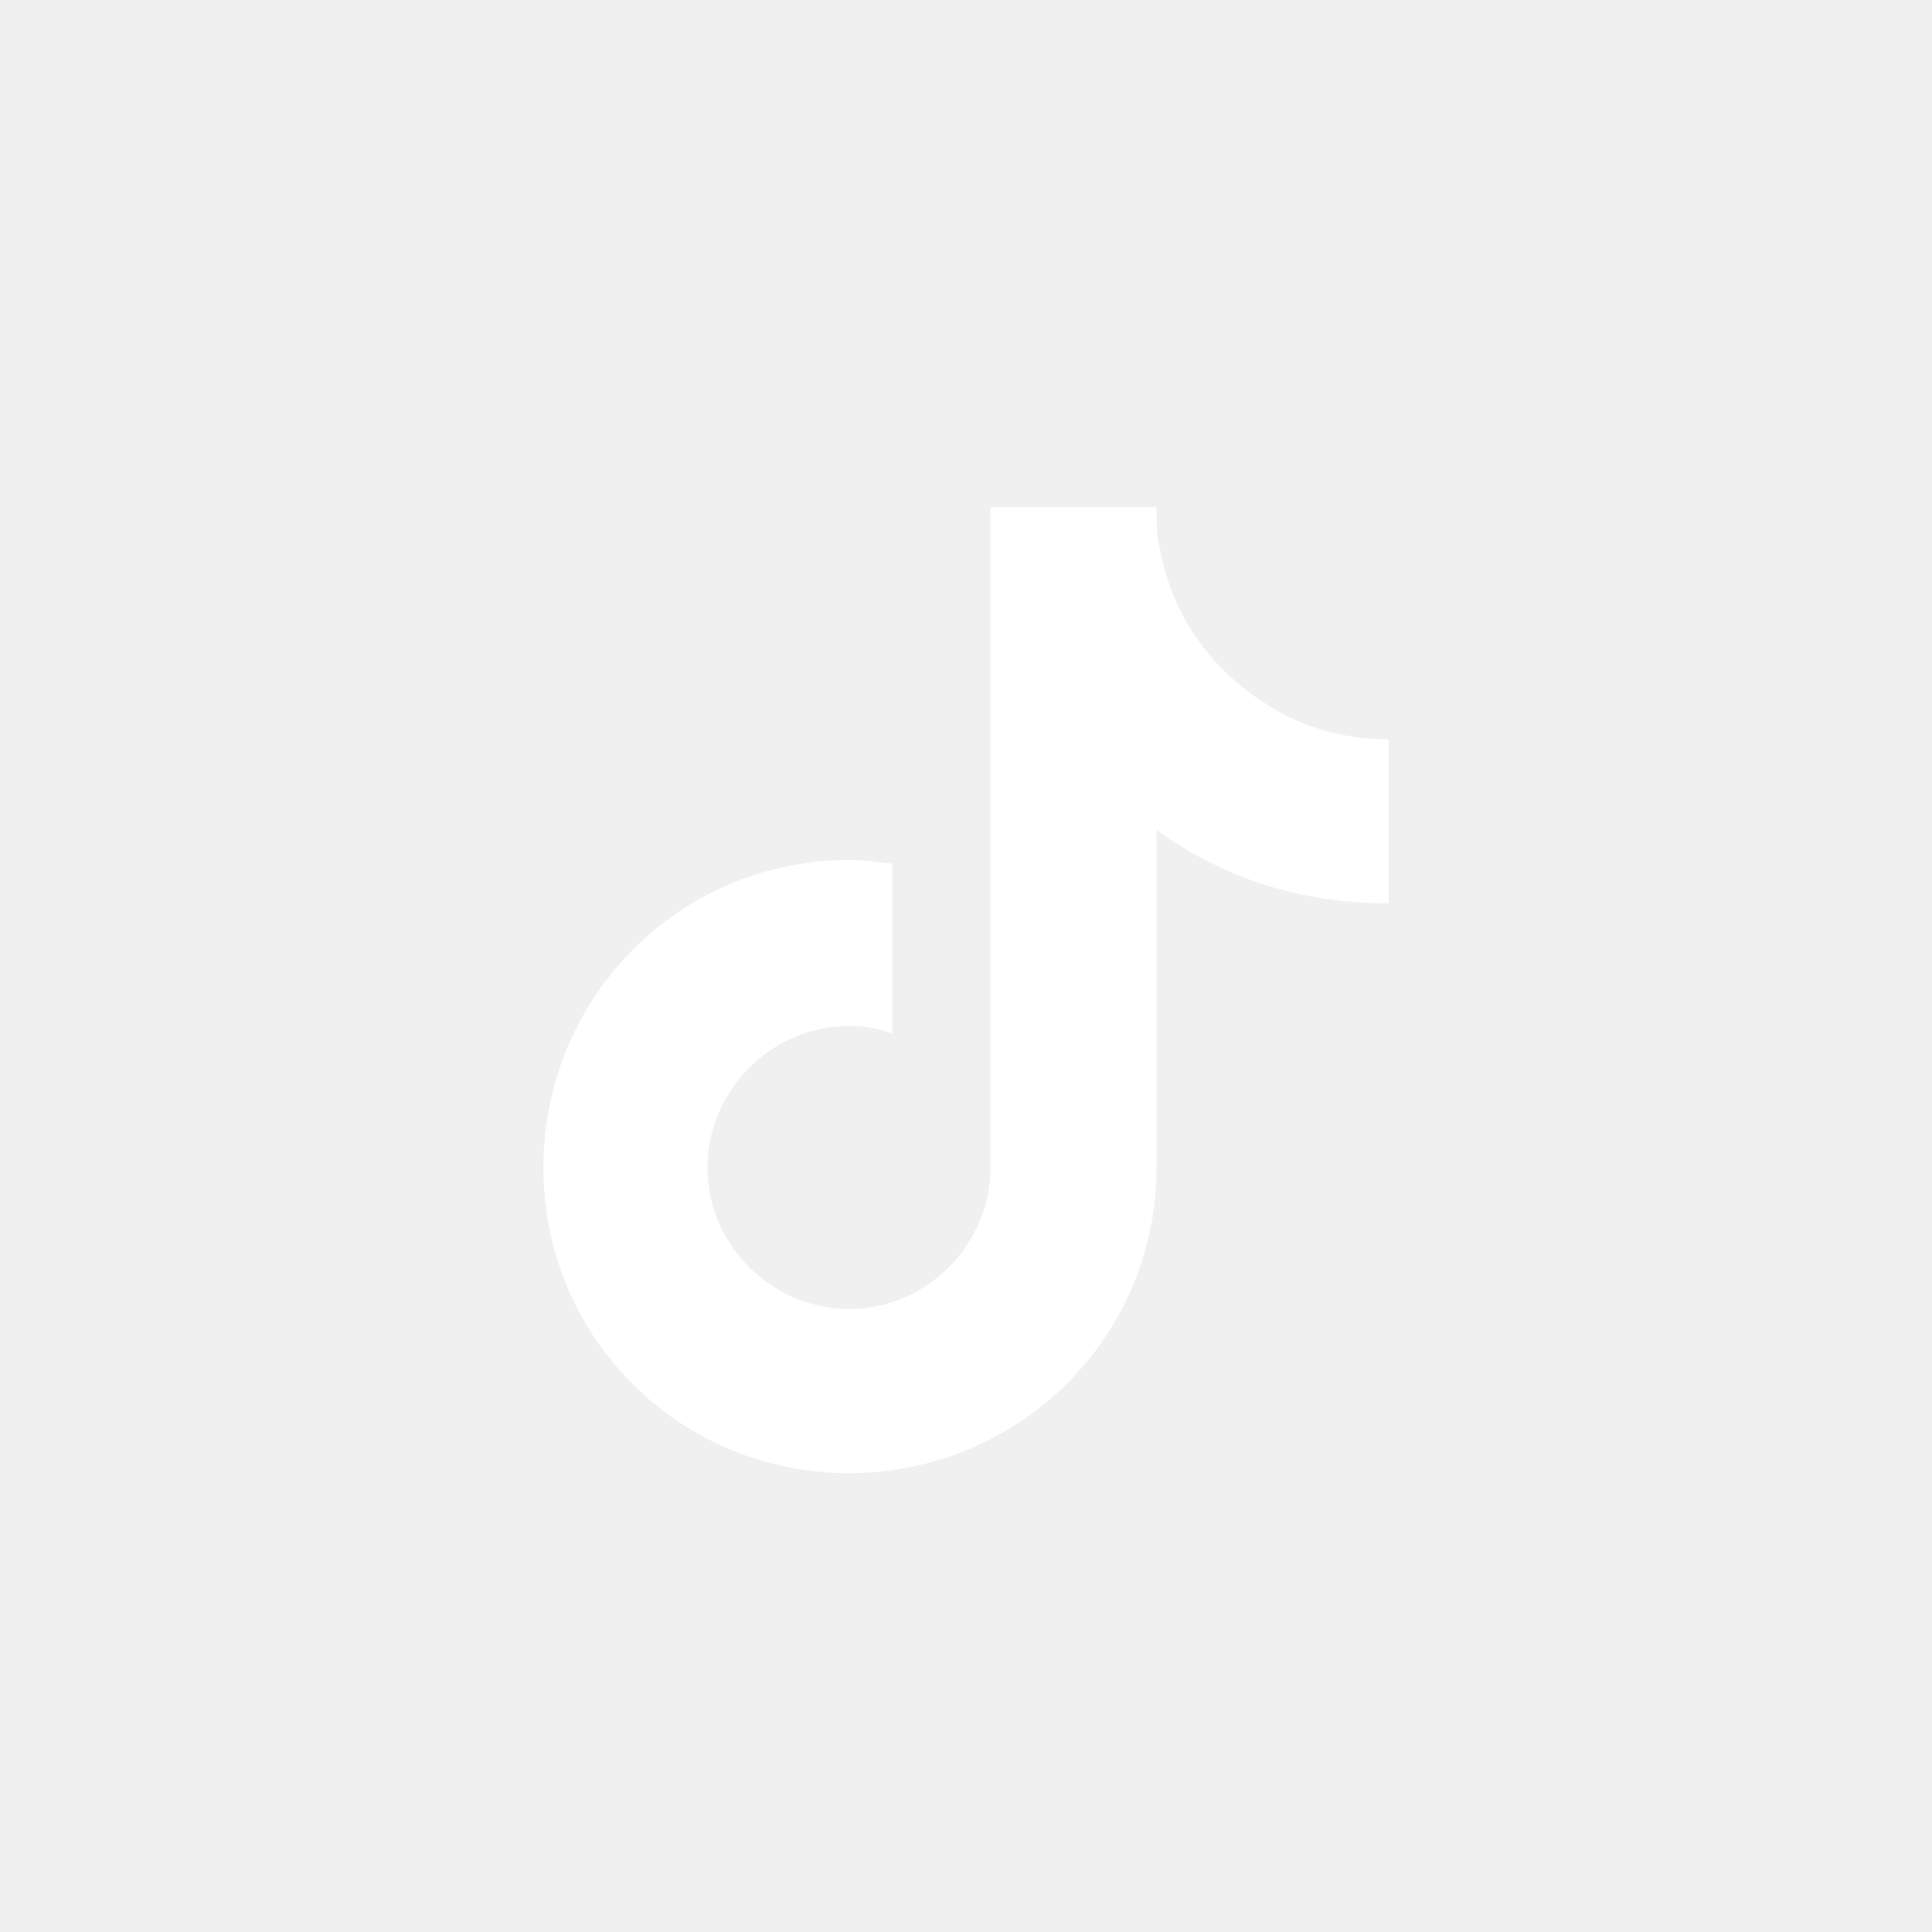
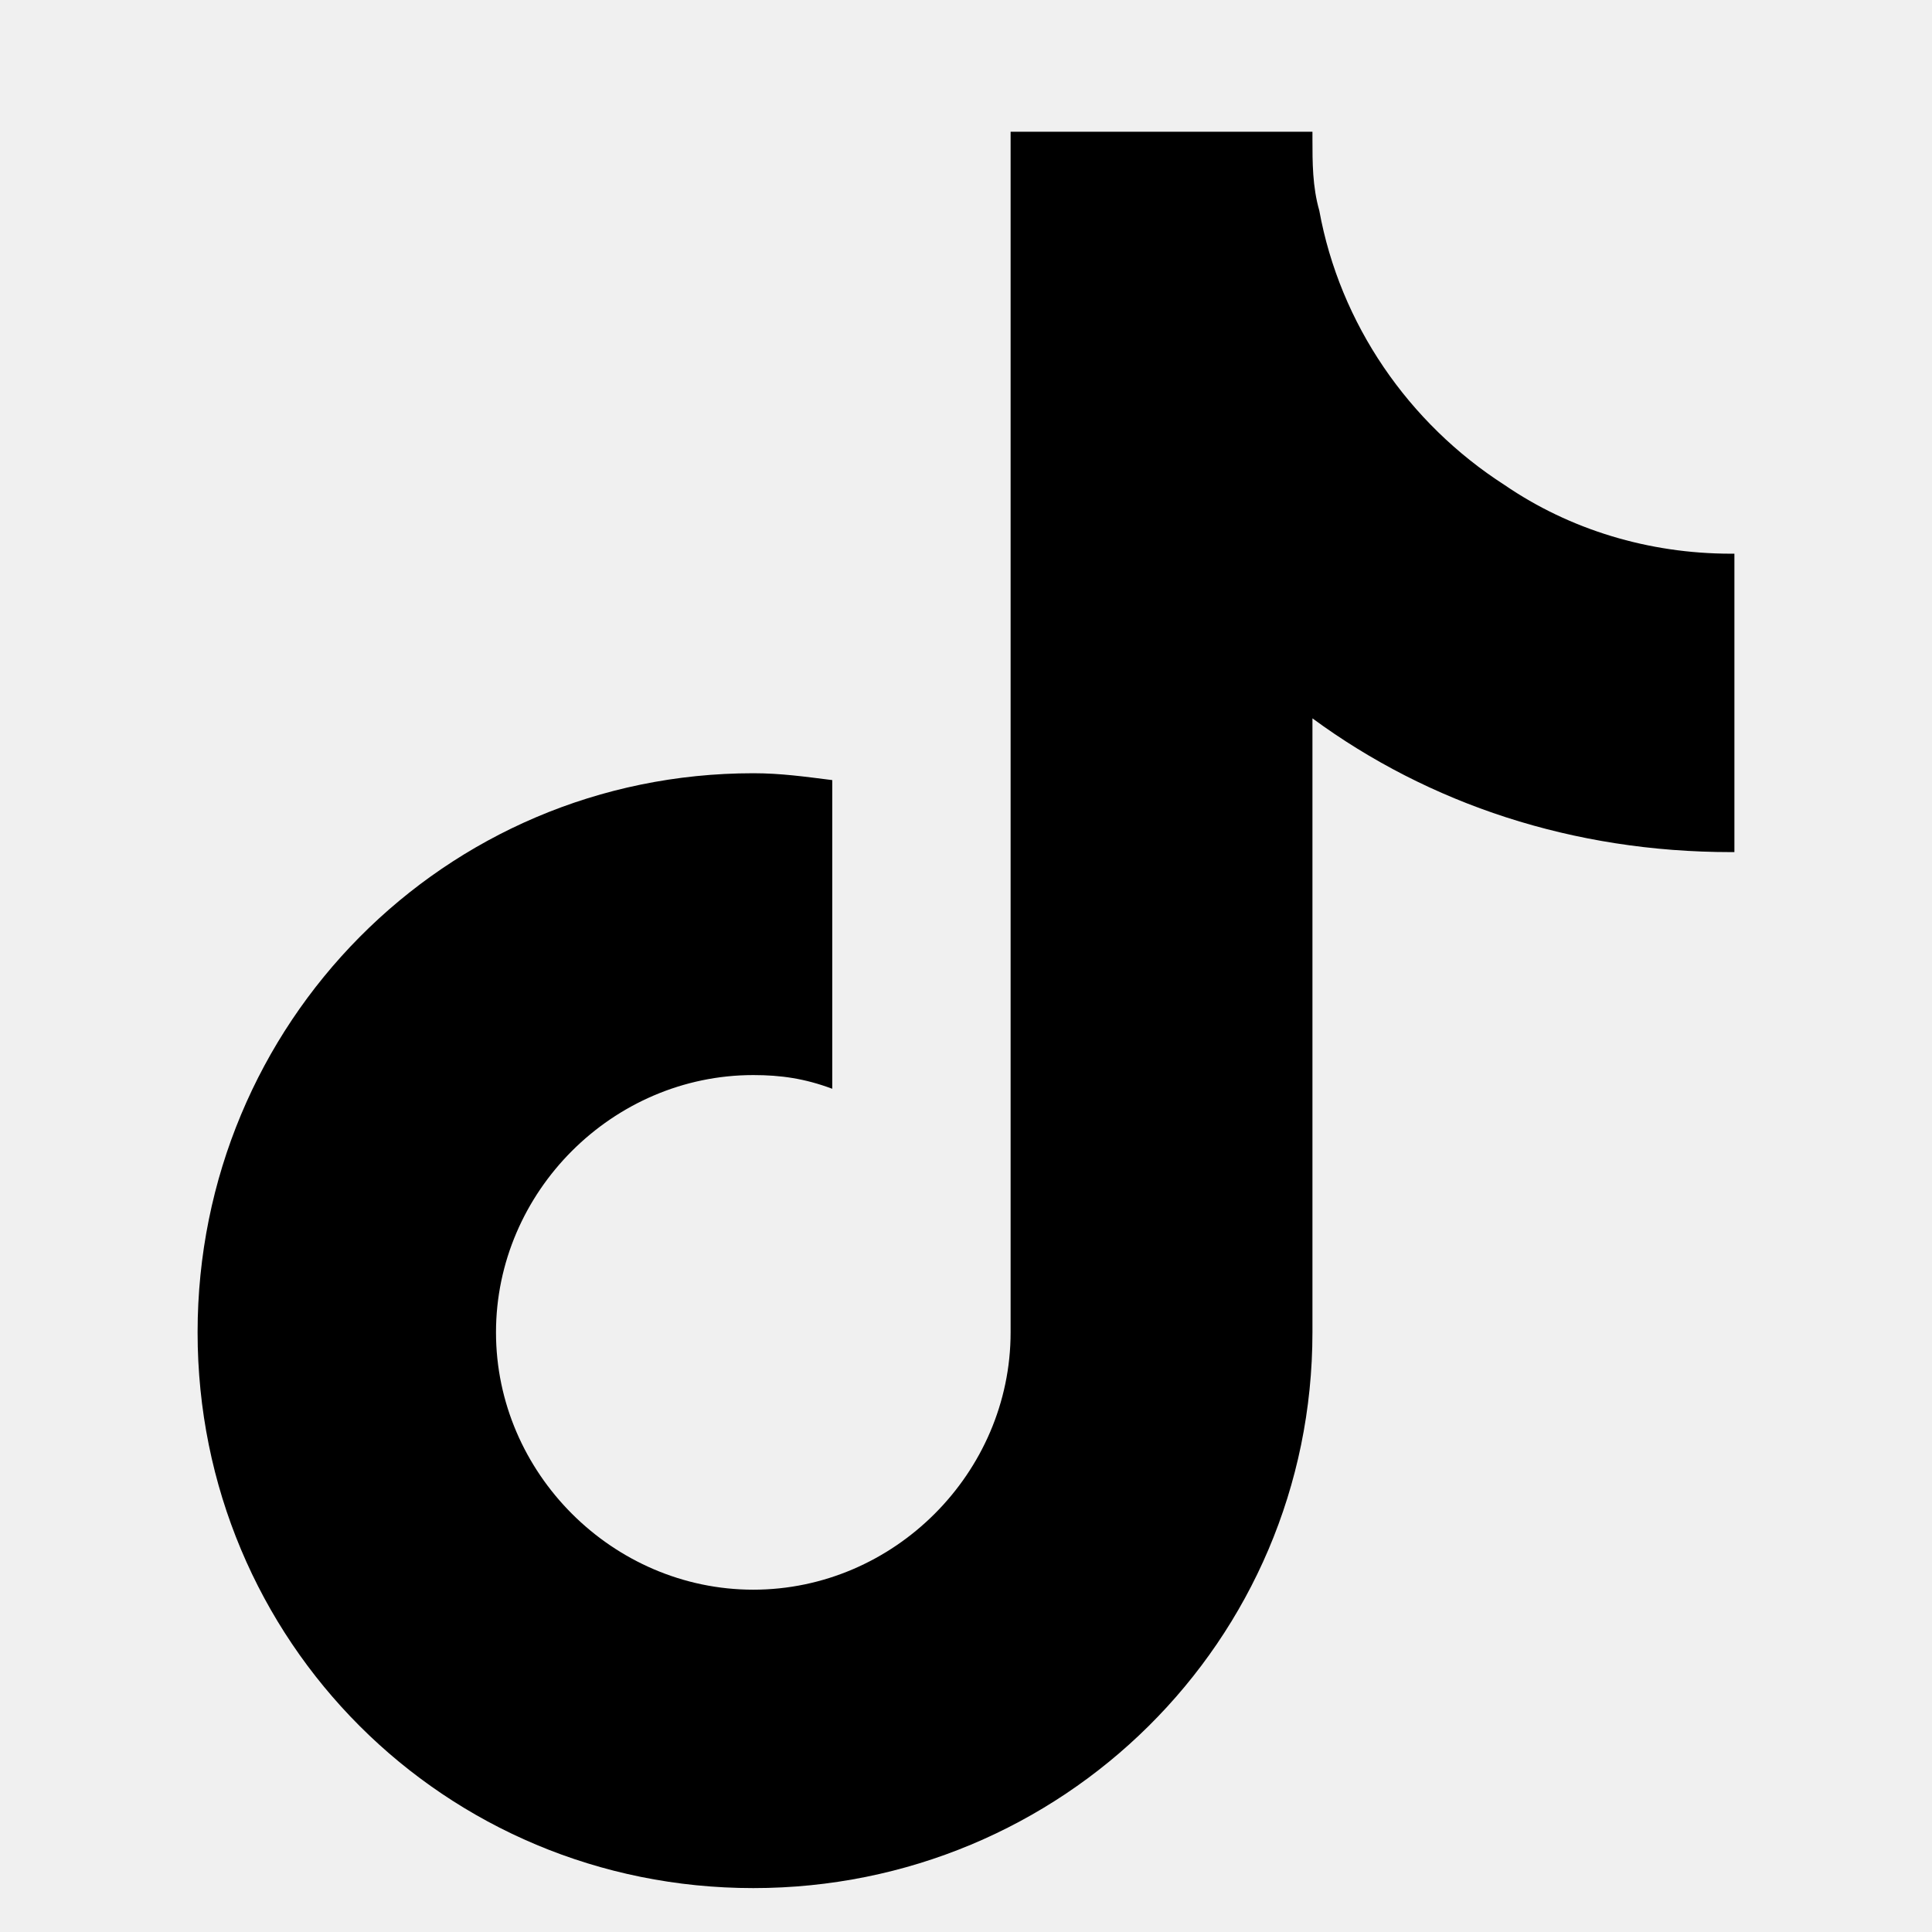
- <svg xmlns="http://www.w3.org/2000/svg" width="40" height="40" viewBox="0 0 40 40" fill="none">
-   <path d="M28.75 18.703H28.711C26.914 18.703 25.273 18.156 23.945 17.18V24.172C23.945 27.688 21.094 30.5 17.578 30.5C14.062 30.5 11.25 27.688 11.25 24.172C11.25 20.656 14.062 17.805 17.578 17.805C17.891 17.805 18.164 17.844 18.477 17.883V21.398C18.164 21.281 17.891 21.242 17.578 21.242C15.977 21.242 14.648 22.57 14.648 24.172C14.648 25.773 15.977 27.102 17.578 27.102C19.18 27.102 20.508 25.773 20.508 24.172V10.5H23.945C23.945 10.539 23.945 10.539 23.945 10.578C23.945 10.852 23.945 11.125 24.023 11.398C24.258 12.688 25.039 13.82 26.133 14.523C26.875 15.031 27.773 15.305 28.711 15.305C28.711 15.305 28.711 15.305 28.75 15.305V18.703Z" fill="white" />
+ <svg xmlns="http://www.w3.org/2000/svg" viewBox="9 9 22 22" fill="none">
+   <path d="M28.75 18.703H28.711C26.914 18.703 25.273 18.156 23.945 17.18V24.172C23.945 27.688 21.094 30.5 17.578 30.5C14.062 30.5 11.25 27.688 11.25 24.172C11.25 20.656 14.062 17.805 17.578 17.805C17.891 17.805 18.164 17.844 18.477 17.883V21.398C18.164 21.281 17.891 21.242 17.578 21.242C15.977 21.242 14.648 22.57 14.648 24.172C14.648 25.773 15.977 27.102 17.578 27.102C19.18 27.102 20.508 25.773 20.508 24.172V10.5H23.945C23.945 10.539 23.945 10.539 23.945 10.578C23.945 10.852 23.945 11.125 24.023 11.398C24.258 12.688 25.039 13.82 26.133 14.523C26.875 15.031 27.773 15.305 28.711 15.305C28.711 15.305 28.711 15.305 28.75 15.305V18.703Z" fill="currentColor" />
</svg>
